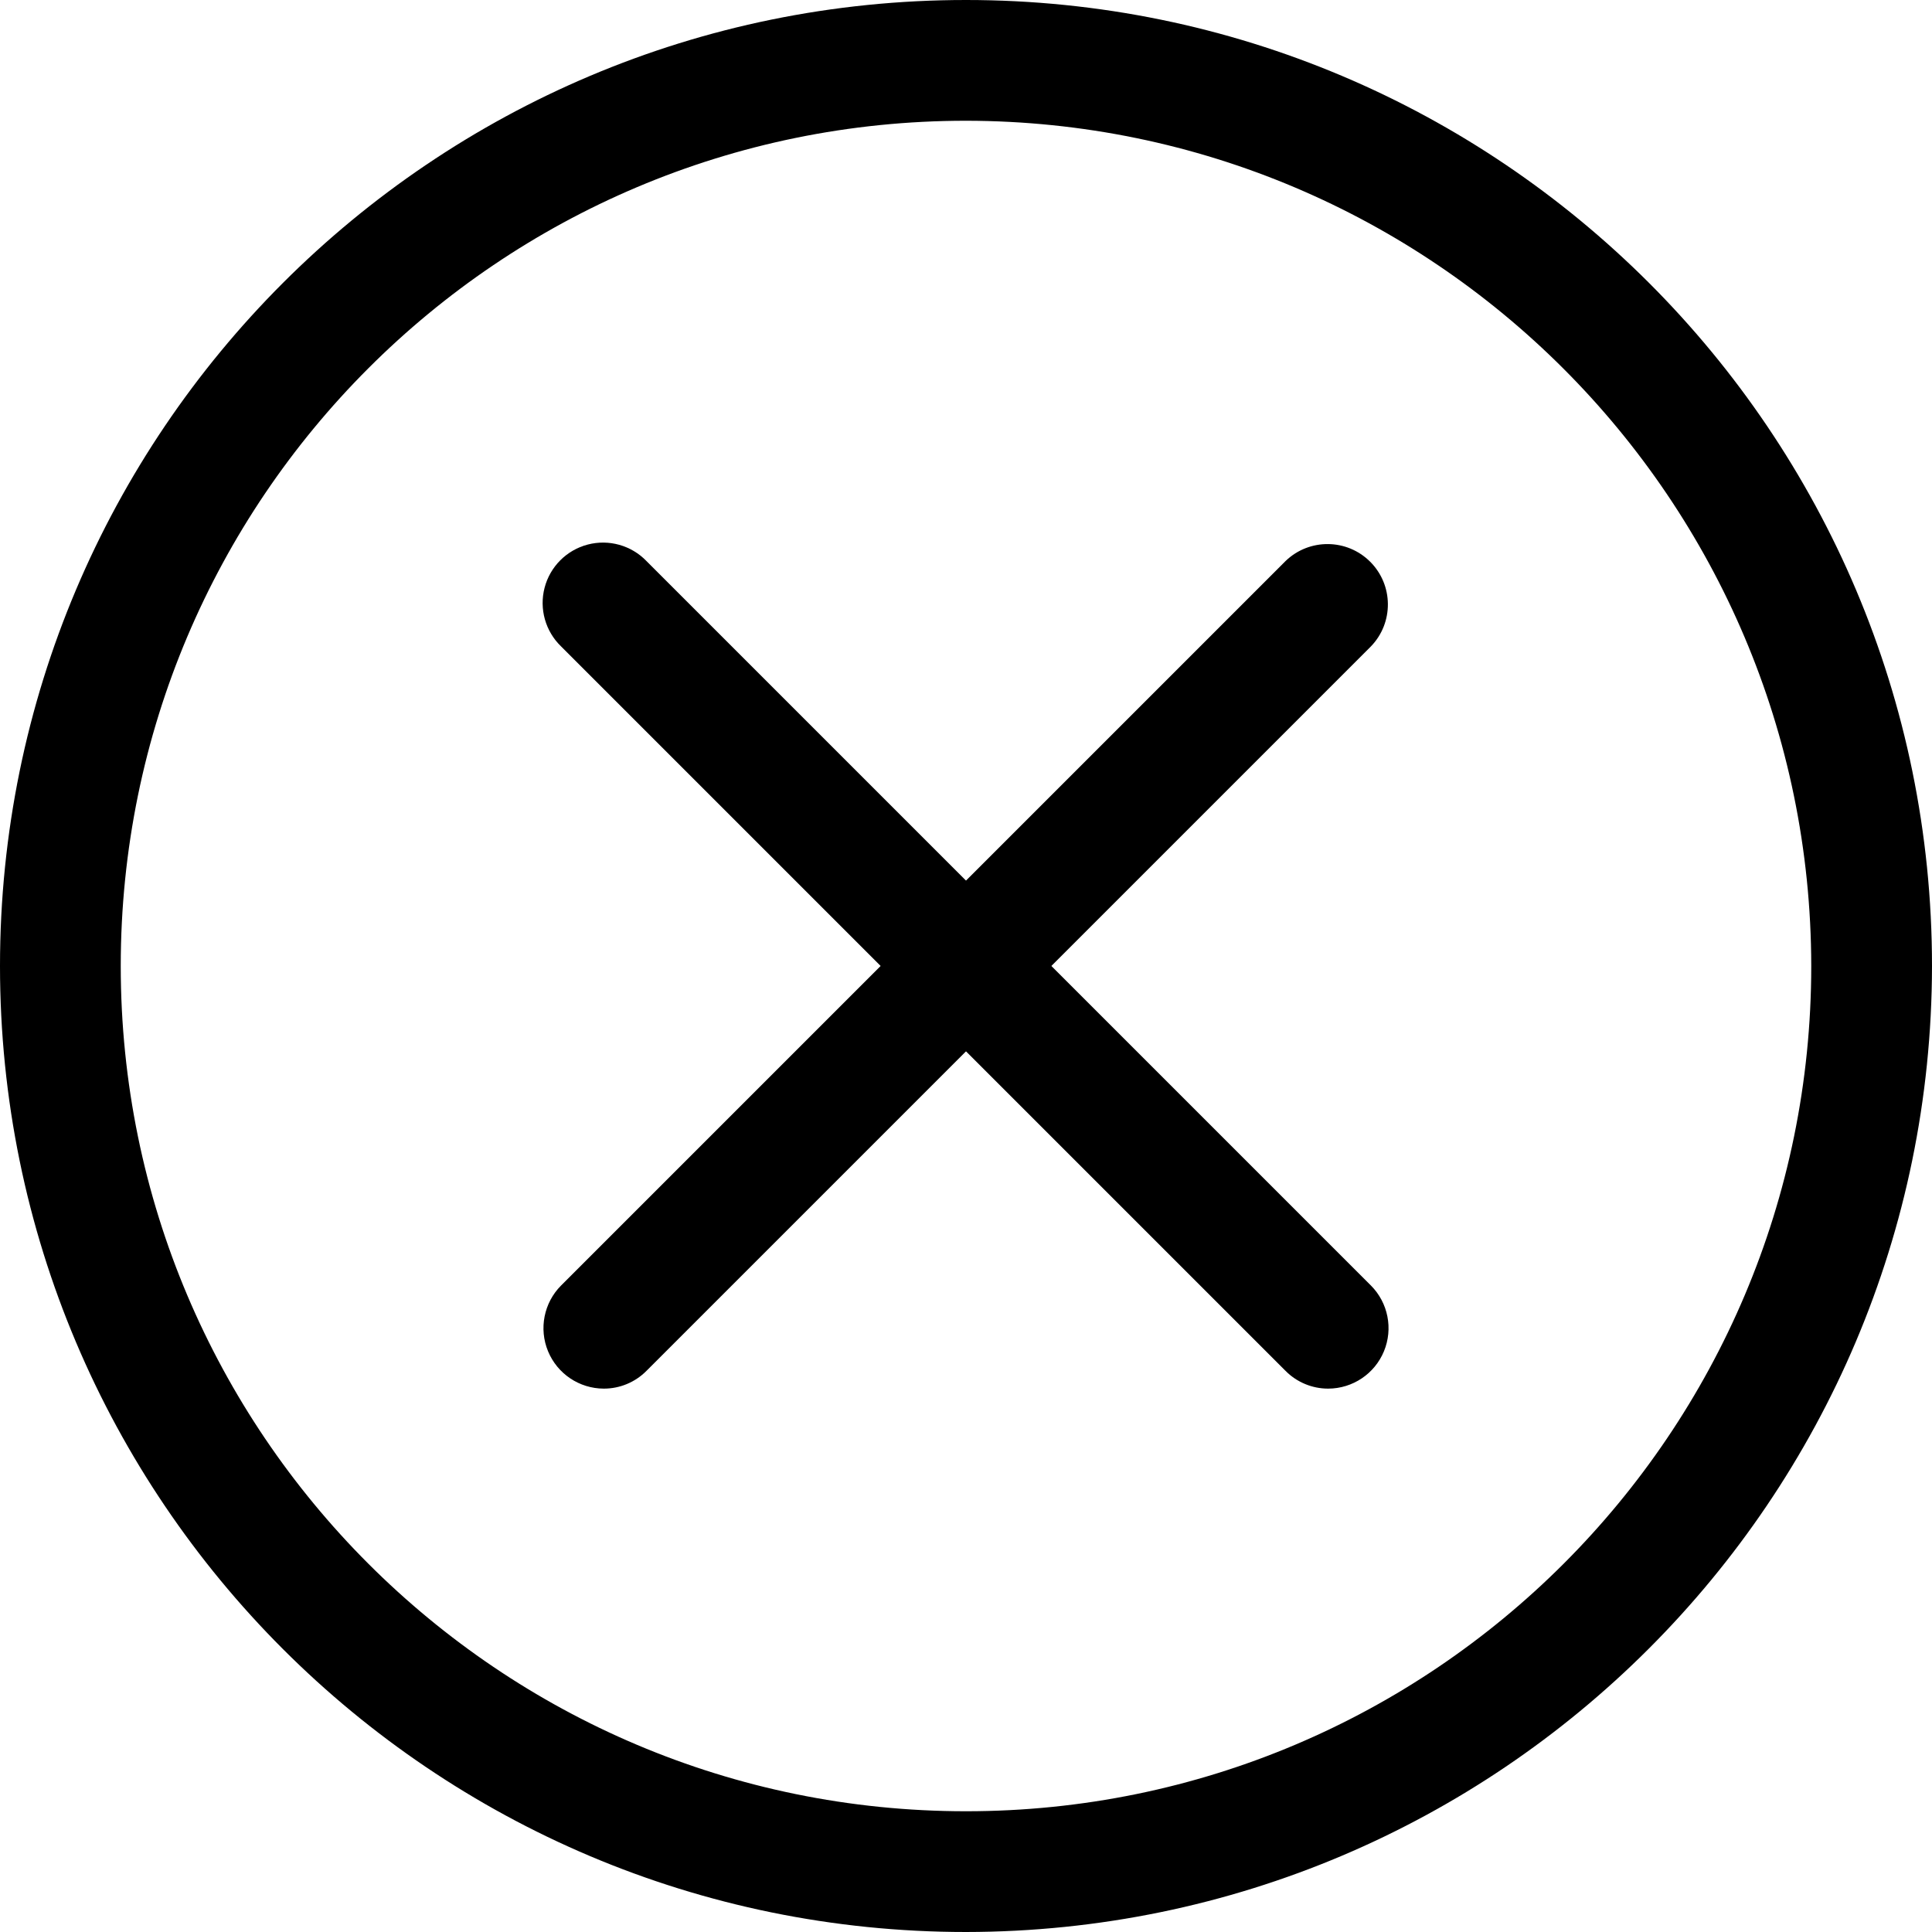
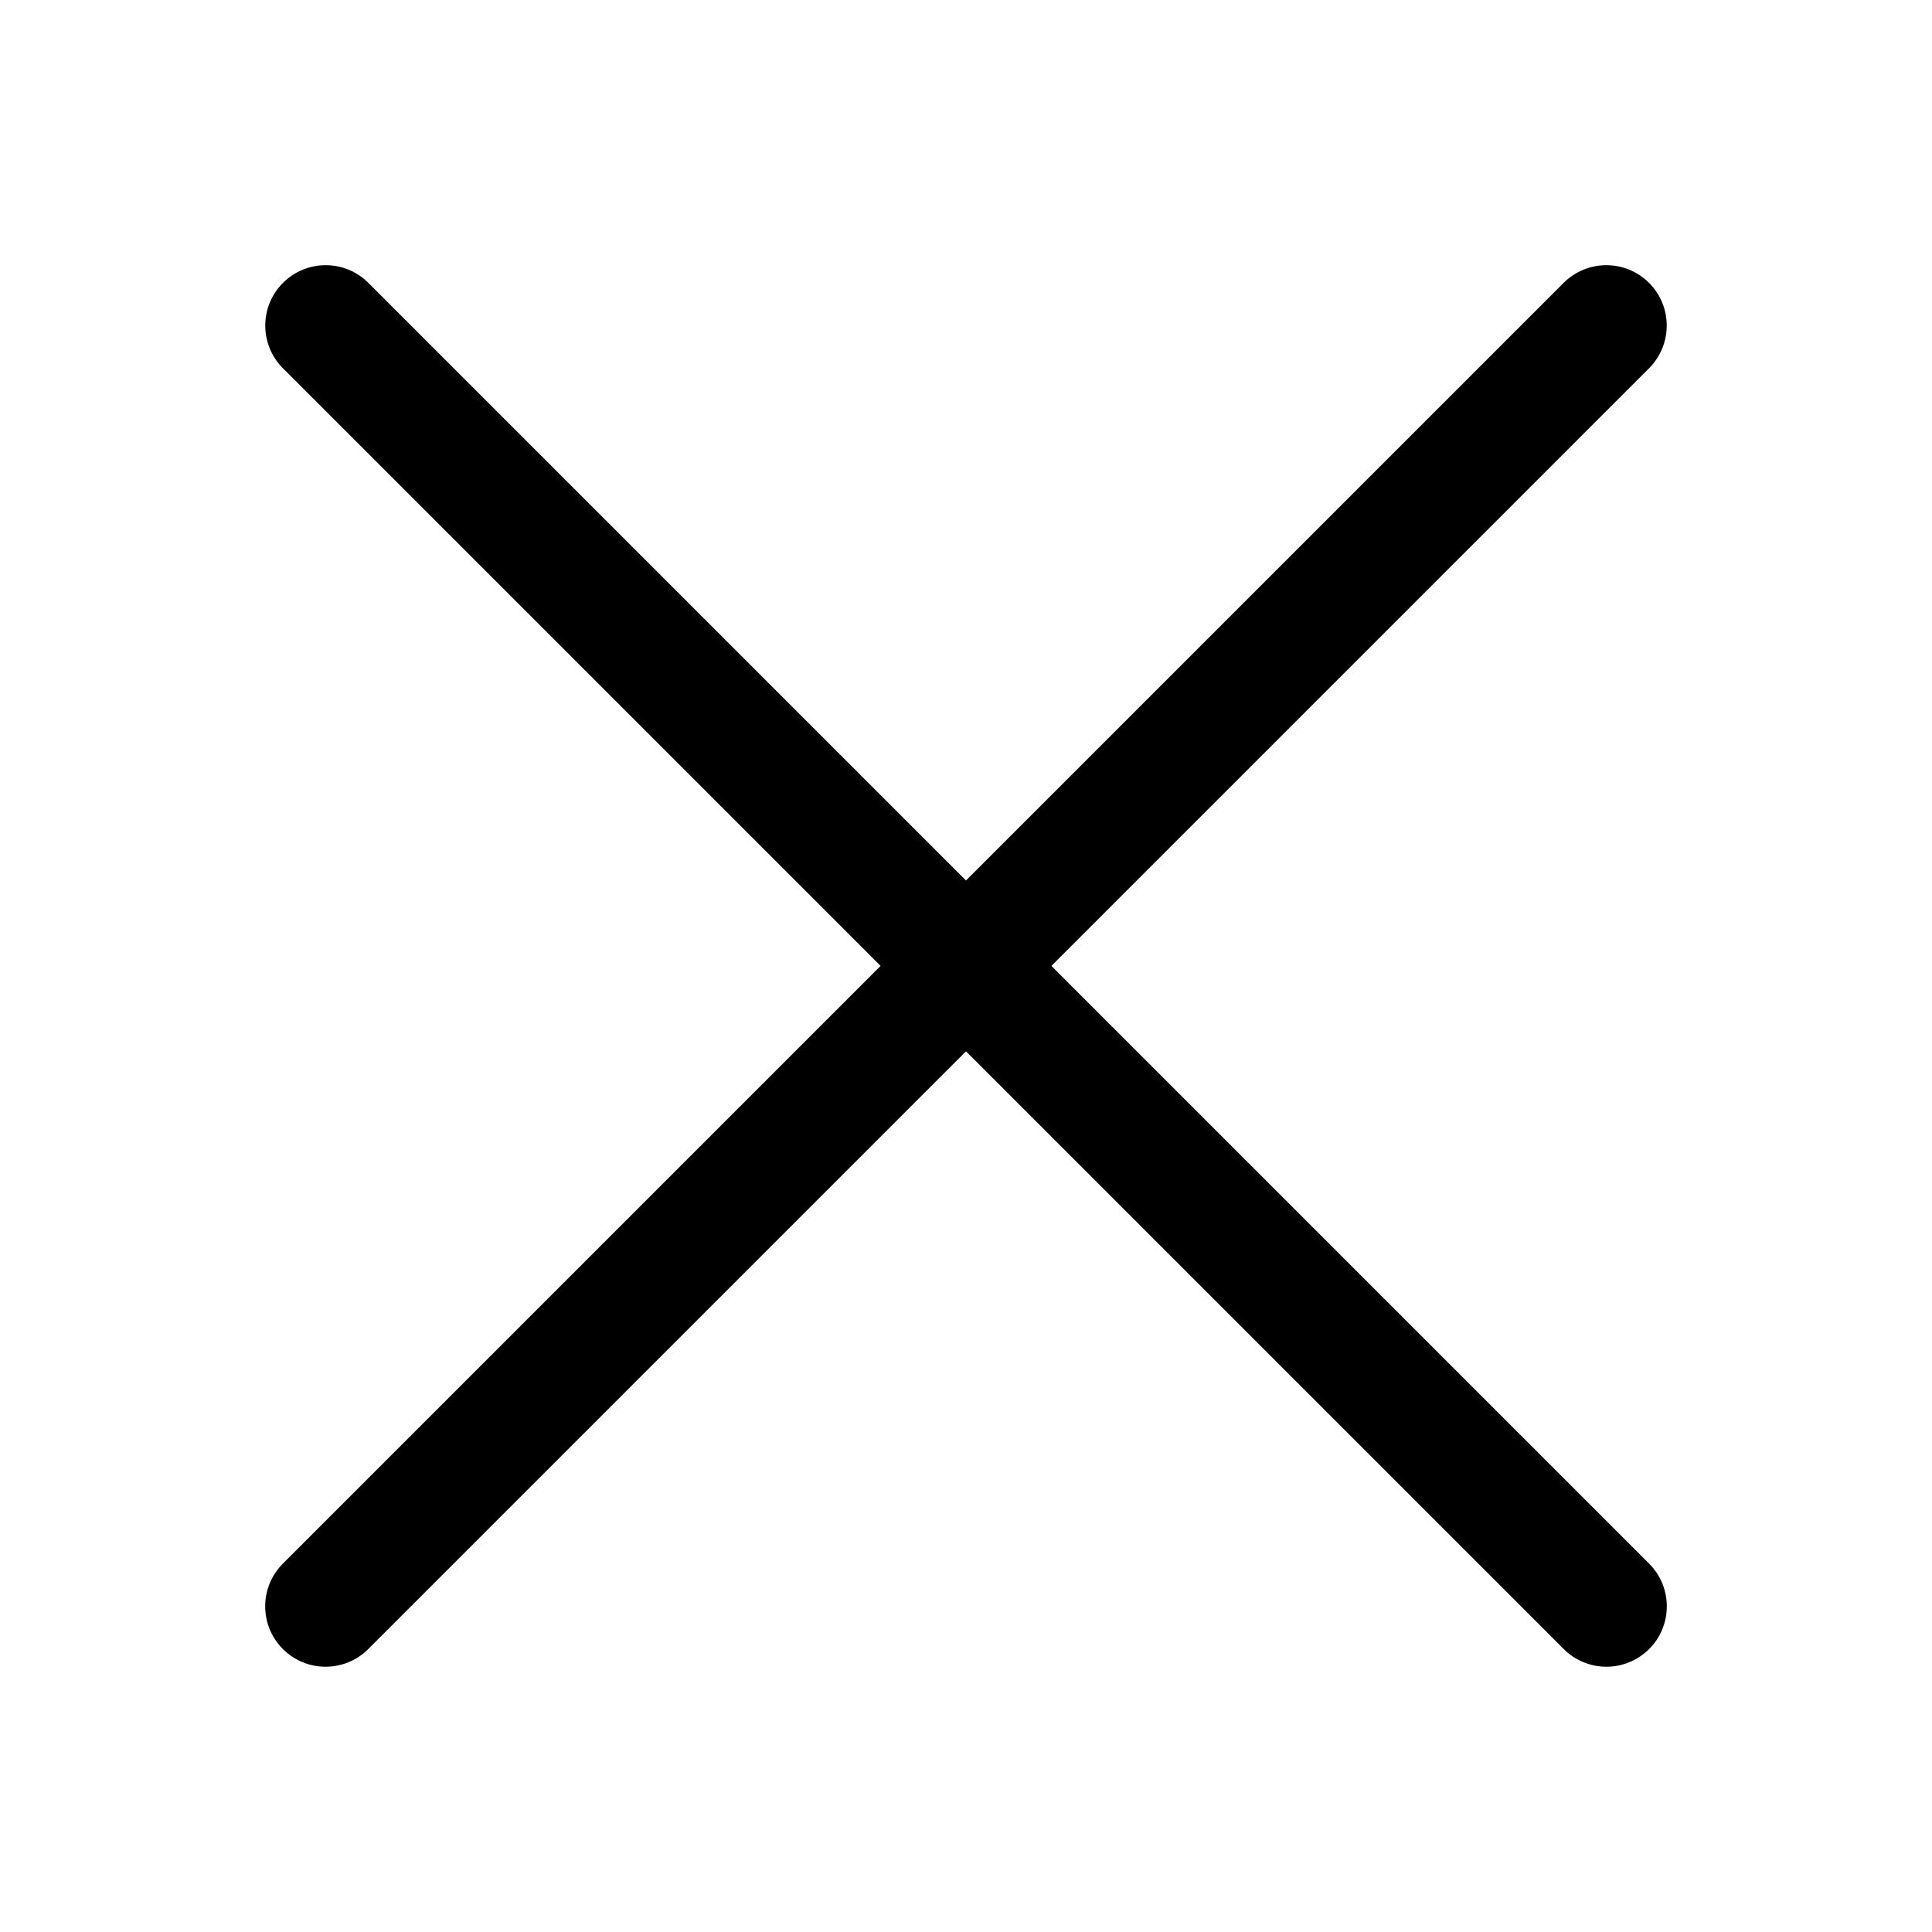
- <svg xmlns="http://www.w3.org/2000/svg" data-name="Ebene 1" viewBox="0 0 24 24">
-   <g data-name="Interface-Essential / Form-Validation / remove-circle">
-     <g data-name="Group 400">
-       <path d="M12 24a12 12 0 1112-12 12.014 12.014 0 01-12 12zm0-22.5A10.5 10.5 0 1022.5 12 10.512 10.512 0 0012 1.5z" />
-       <path d="M7.5 17.25a.751.751 0 01-.53-1.281l9-9a.75.75 0 011.06 1.061l-9 9a.744.744 0 01-.53.22z" />
-       <path d="M16.5 17.25a.744.744 0 01-.53-.22l-9-9a.75.75 0 111.06-1.061l9 9a.751.751 0 01-.53 1.281z" />
-     </g>
-   </g>
+ <svg xmlns="http://www.w3.org/2000/svg" viewBox="0 0 24 24">
+   <path d="M20.485 4.575l-15.91 15.91a.75.75 0 11-1.061-1.061l15.91-15.91a.75.75 0 111.061 1.061z" />
+   <path d="M19.425 20.485L3.515 4.575a.75.75 0 111.061-1.061l15.91 15.91a.75.75 0 11-1.061 1.061z" />
</svg>
